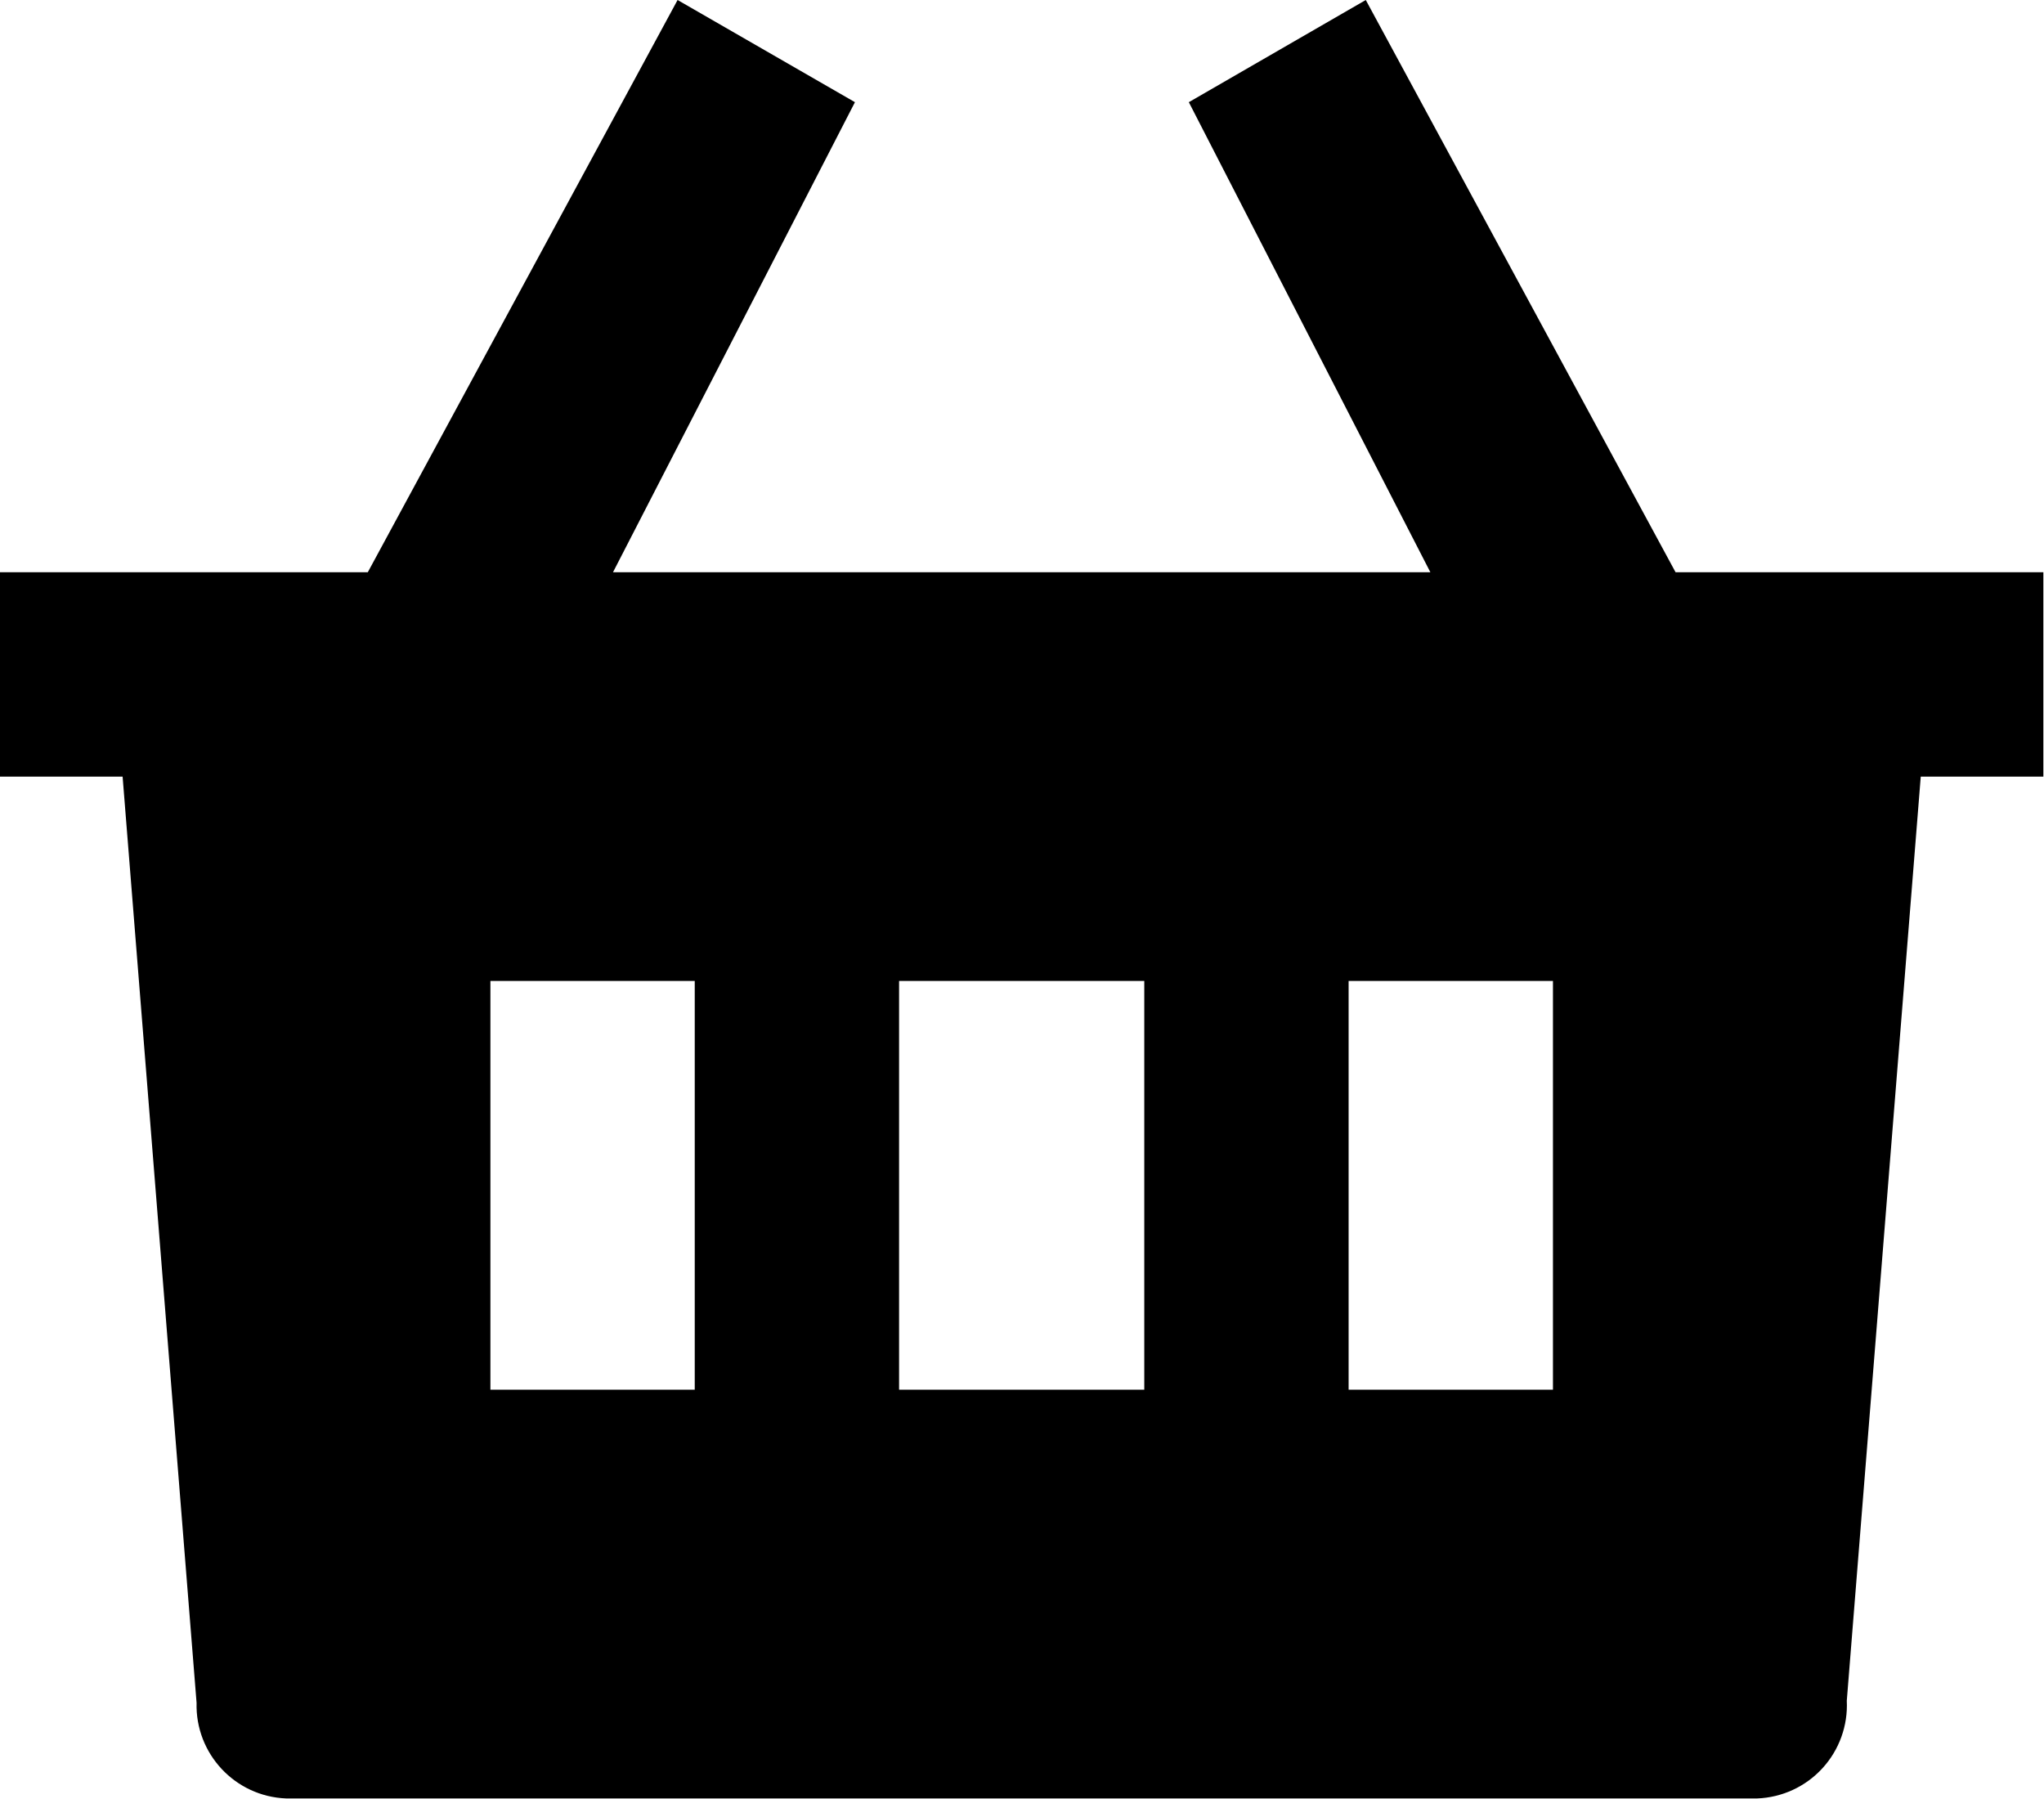
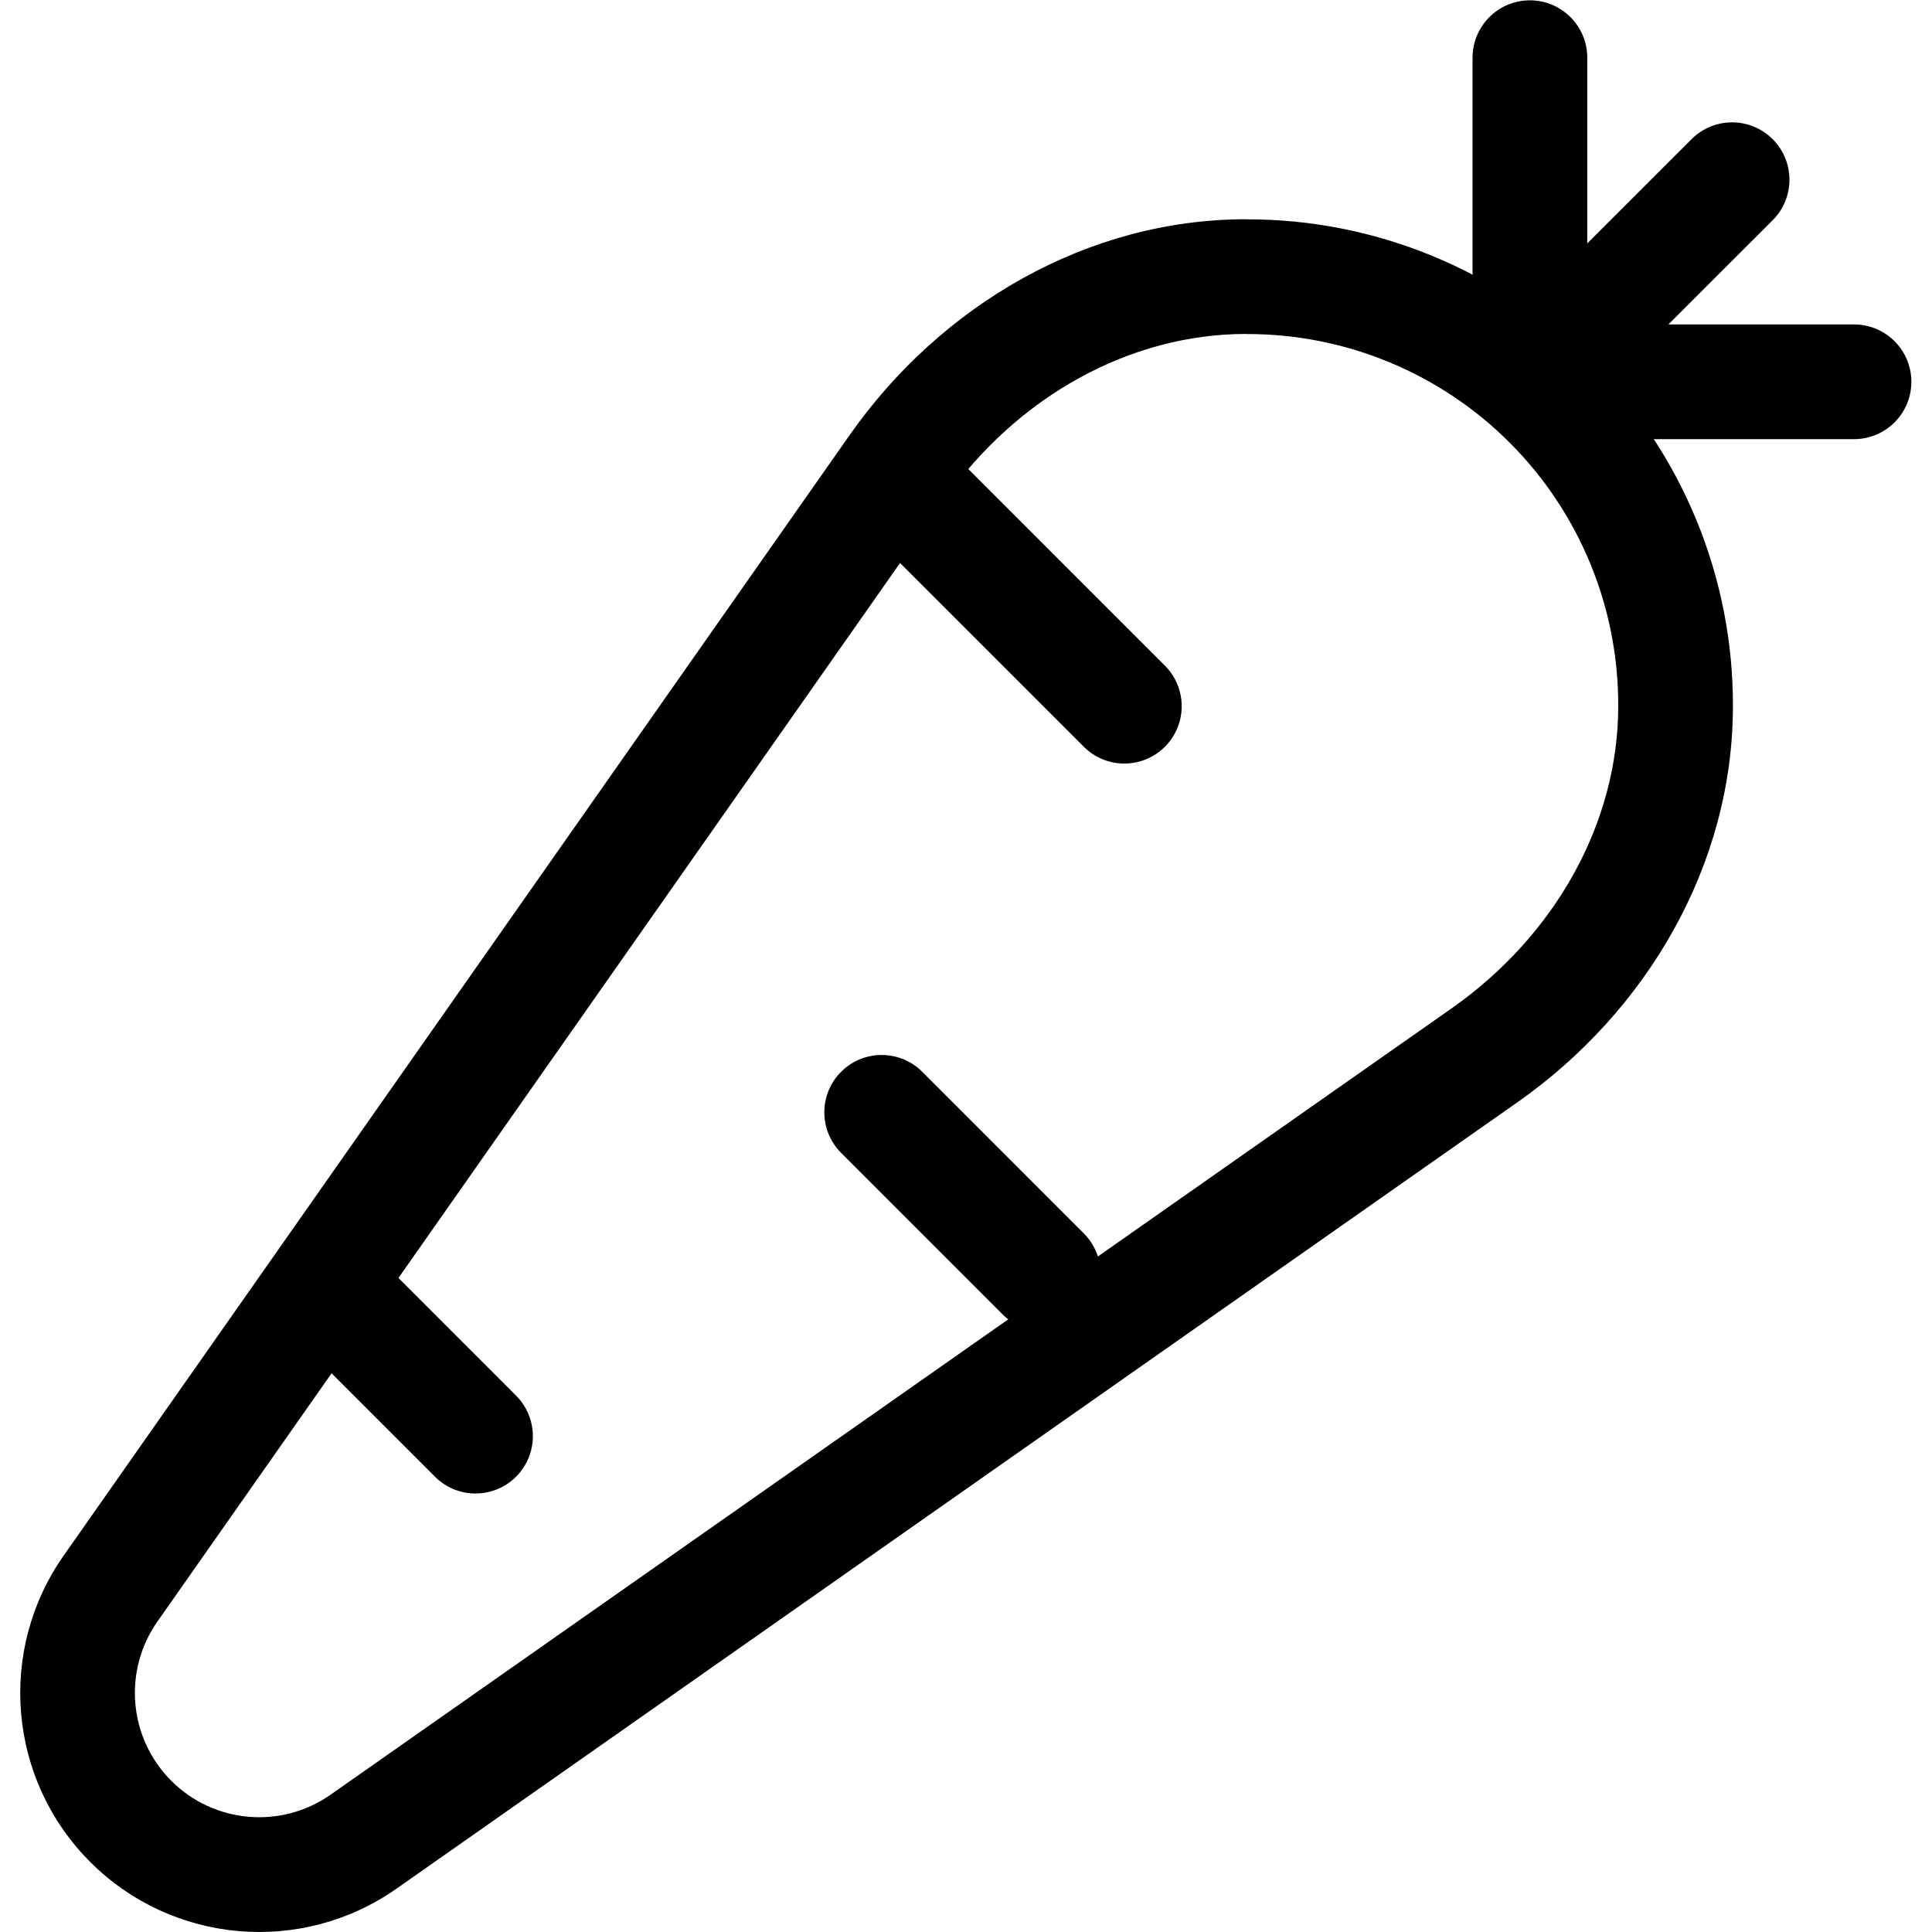
- <svg xmlns="http://www.w3.org/2000/svg" t="1637803739888" class="icon" viewBox="0 0 1164 1024" version="1.1" p-id="6282" width="227.344" height="200">
+ <svg xmlns="http://www.w3.org/2000/svg" t="1638521043781" class="icon" viewBox="0 0 1024 1024" version="1.1" p-id="2073" width="200" height="200">
  <defs>
    <style type="text/css" />
  </defs>
-   <path d="M777.775 0L954.182 325.818h209.455v116.364h-69.818l-42.124 526.196A53.062 53.062 0 0 1 1000.727 1024H162.909a53.062 53.062 0 0 1-50.967-54.458L69.818 442.182H0v-116.364h209.455l176.407-325.818 101.004 58.182L349.091 325.818h465.455L677.004 58.182zM651.636 558.545h-139.636v232.727h139.636z m-256 0h-116.364v232.727h116.364z m488.727 0h-116.364v232.727h116.364z" p-id="6283" />
+   <path d="M660.414 177.042a196.507 196.507 0 0 1 197.278 197.264c0 61.492-33.065 121.401-88.478 160.26L175.211 951.226a65.888 65.888 0 0 1-91.775-91.775l416.704-593.974c38.845-55.384 98.767-88.478 160.26-88.478m0-60.793c-84.083 0-161.73 45.495-210.021 114.322L33.732 824.517a126.681 126.681 0 0 0 176.457 176.485l593.974-416.704c68.842-48.292 114.322-125.939 114.322-210.021A257.3 257.3 0 0 0 660.414 116.249z" fill="" p-id="2074" />
+   <path d="M810.884 232.755a30.397 30.397 0 0 1-21.492-51.845l107.487-107.472a30.397 30.397 0 0 1 42.983 42.983l-107.487 107.43a30.297 30.297 0 0 1-21.492 8.905z" fill="" p-id="2075" />
+   <path d="M982.846 232.755h-171.962a30.397 30.397 0 1 1 0-60.793h171.962a30.397 30.397 0 0 1 0 60.793z" fill="" p-id="2076" />
+   <path d="M810.884 232.755a30.382 30.382 0 0 1-30.397-30.397V30.397a30.397 30.397 0 0 1 60.793 0v171.919a30.382 30.382 0 0 1-30.397 30.439zM595.939 404.702a30.297 30.297 0 0 1-21.492-8.905l-107.458-107.472a30.397 30.397 0 0 1 42.983-42.983l107.458 107.472a30.397 30.397 0 0 1-21.492 51.888zM552.956 705.613a30.297 30.297 0 0 1-21.492-8.905l-85.967-85.981a30.397 30.397 0 0 1 42.983-42.983L574.448 653.725a30.397 30.397 0 0 1-21.492 51.888zM252.045 791.594a30.297 30.297 0 0 1-21.492-8.905l-64.475-64.489a30.397 30.397 0 0 1 42.983-42.983l64.475 64.489a30.397 30.397 0 0 1-21.492 51.888z" fill="" p-id="2077" />
</svg>
